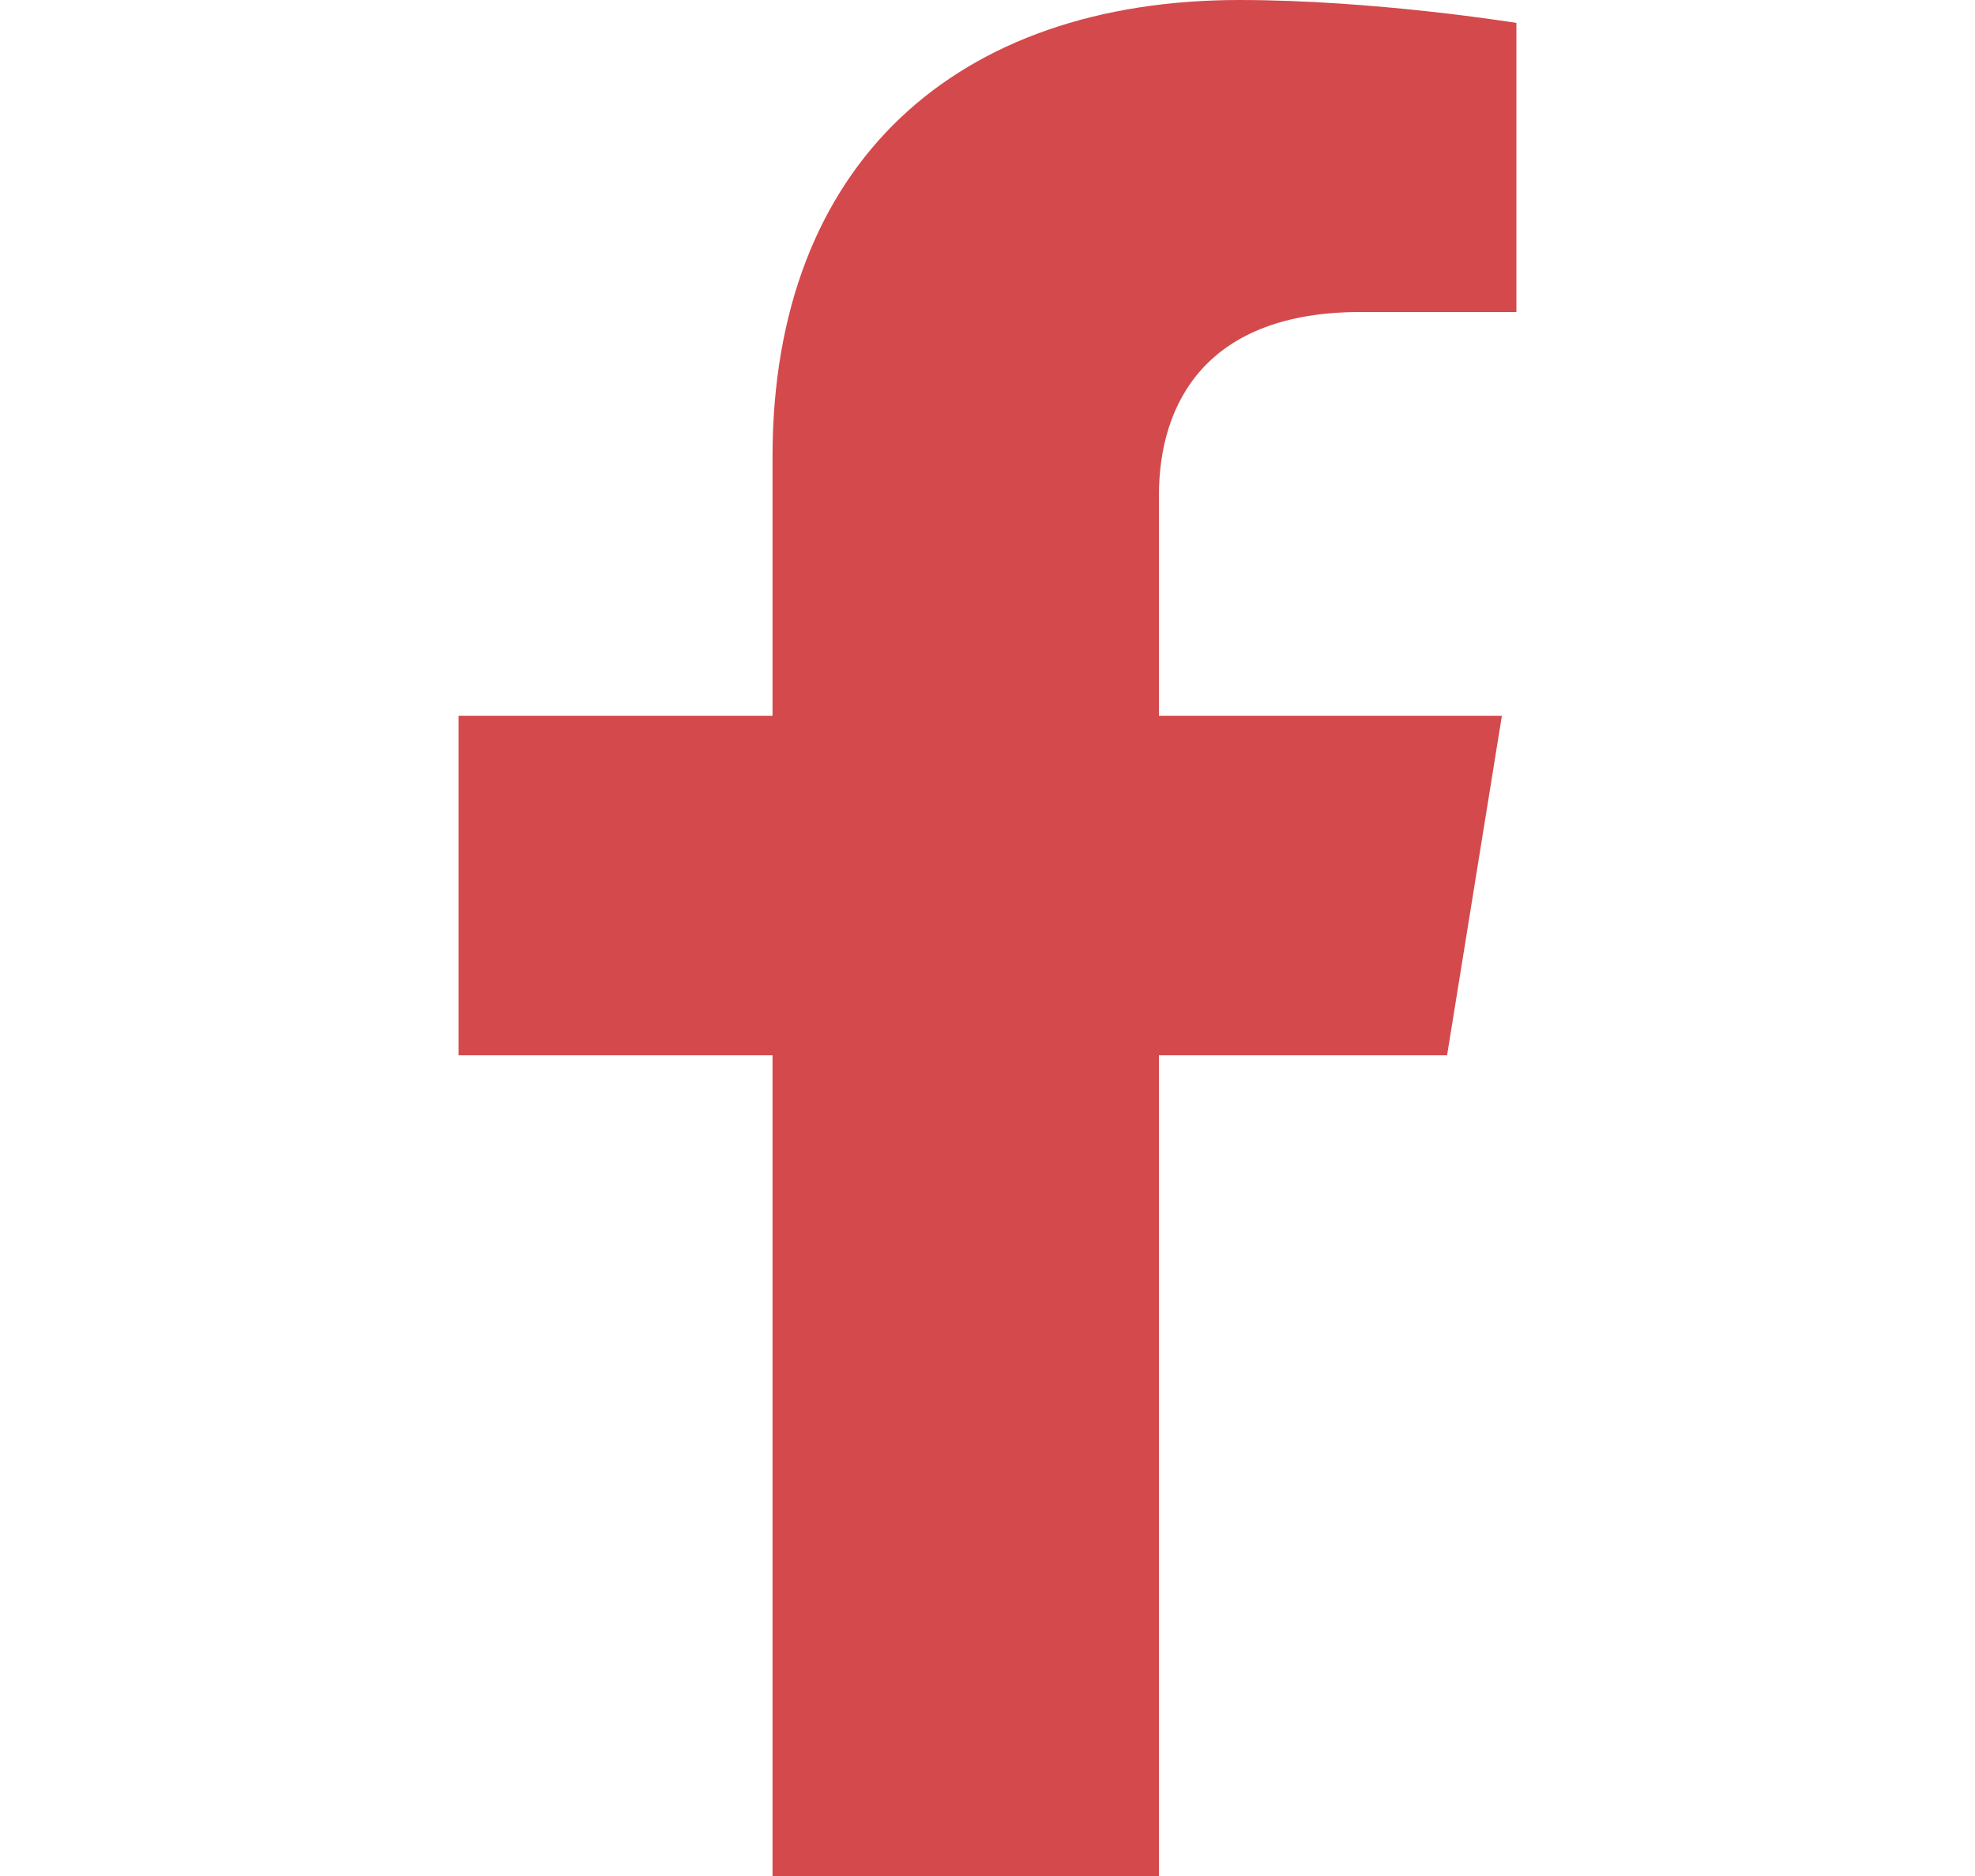
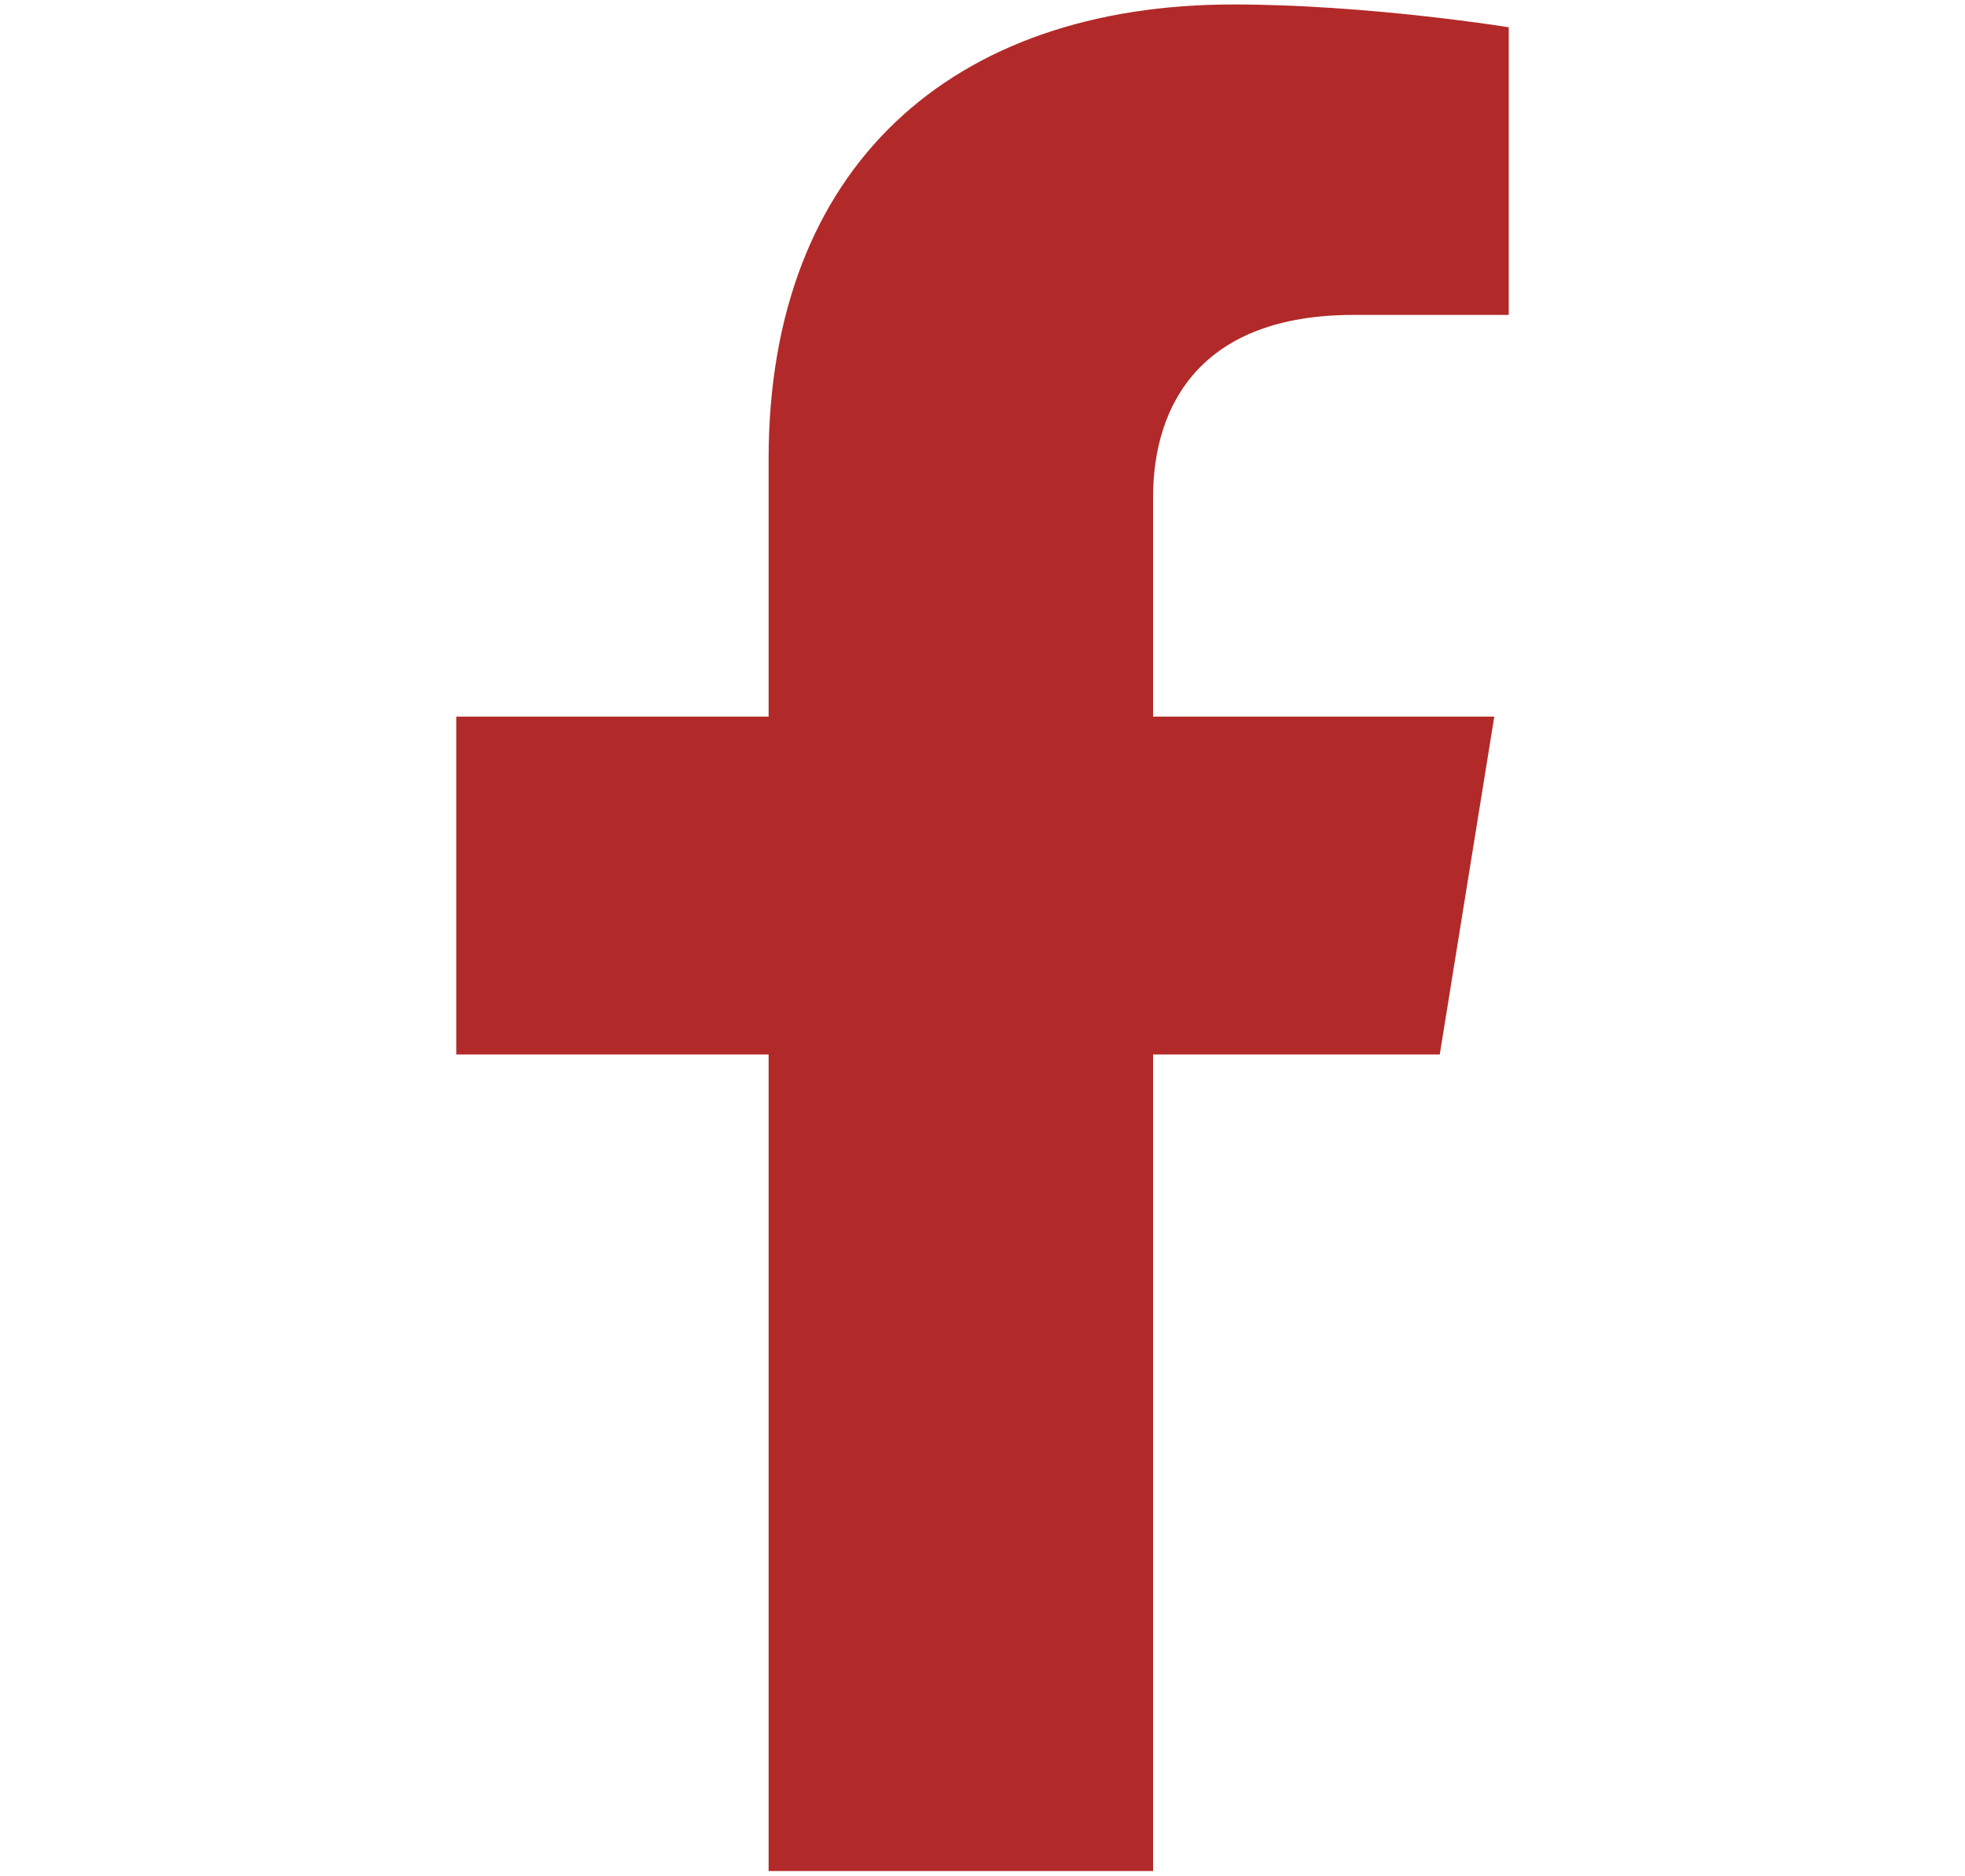
- <svg xmlns="http://www.w3.org/2000/svg" width="20" height="19" viewBox="0 0 20 19" fill="none">
-   <path d="M14.654 10.688L15.209 7.249H11.736V5.018C11.736 4.077 12.221 3.16 13.777 3.16H15.356V0.232C15.356 0.232 13.923 0 12.553 0C9.693 0 7.823 1.647 7.823 4.628V7.249H4.644V10.688H7.823V19H11.736V10.688H14.654Z" fill="#D4494C" />
+ <svg xmlns="http://www.w3.org/2000/svg" width="22" height="21" viewBox="0 0 20 19" fill="none">
+   <path d="M14.654 10.688L15.209 7.249H11.736V5.018C11.736 4.077 12.221 3.16 13.777 3.16H15.356V0.232C15.356 0.232 13.923 0 12.553 0C9.693 0 7.823 1.647 7.823 4.628V7.249H4.644V10.688H7.823V19H11.736V10.688H14.654Z" fill="#b12a29" />
</svg>
